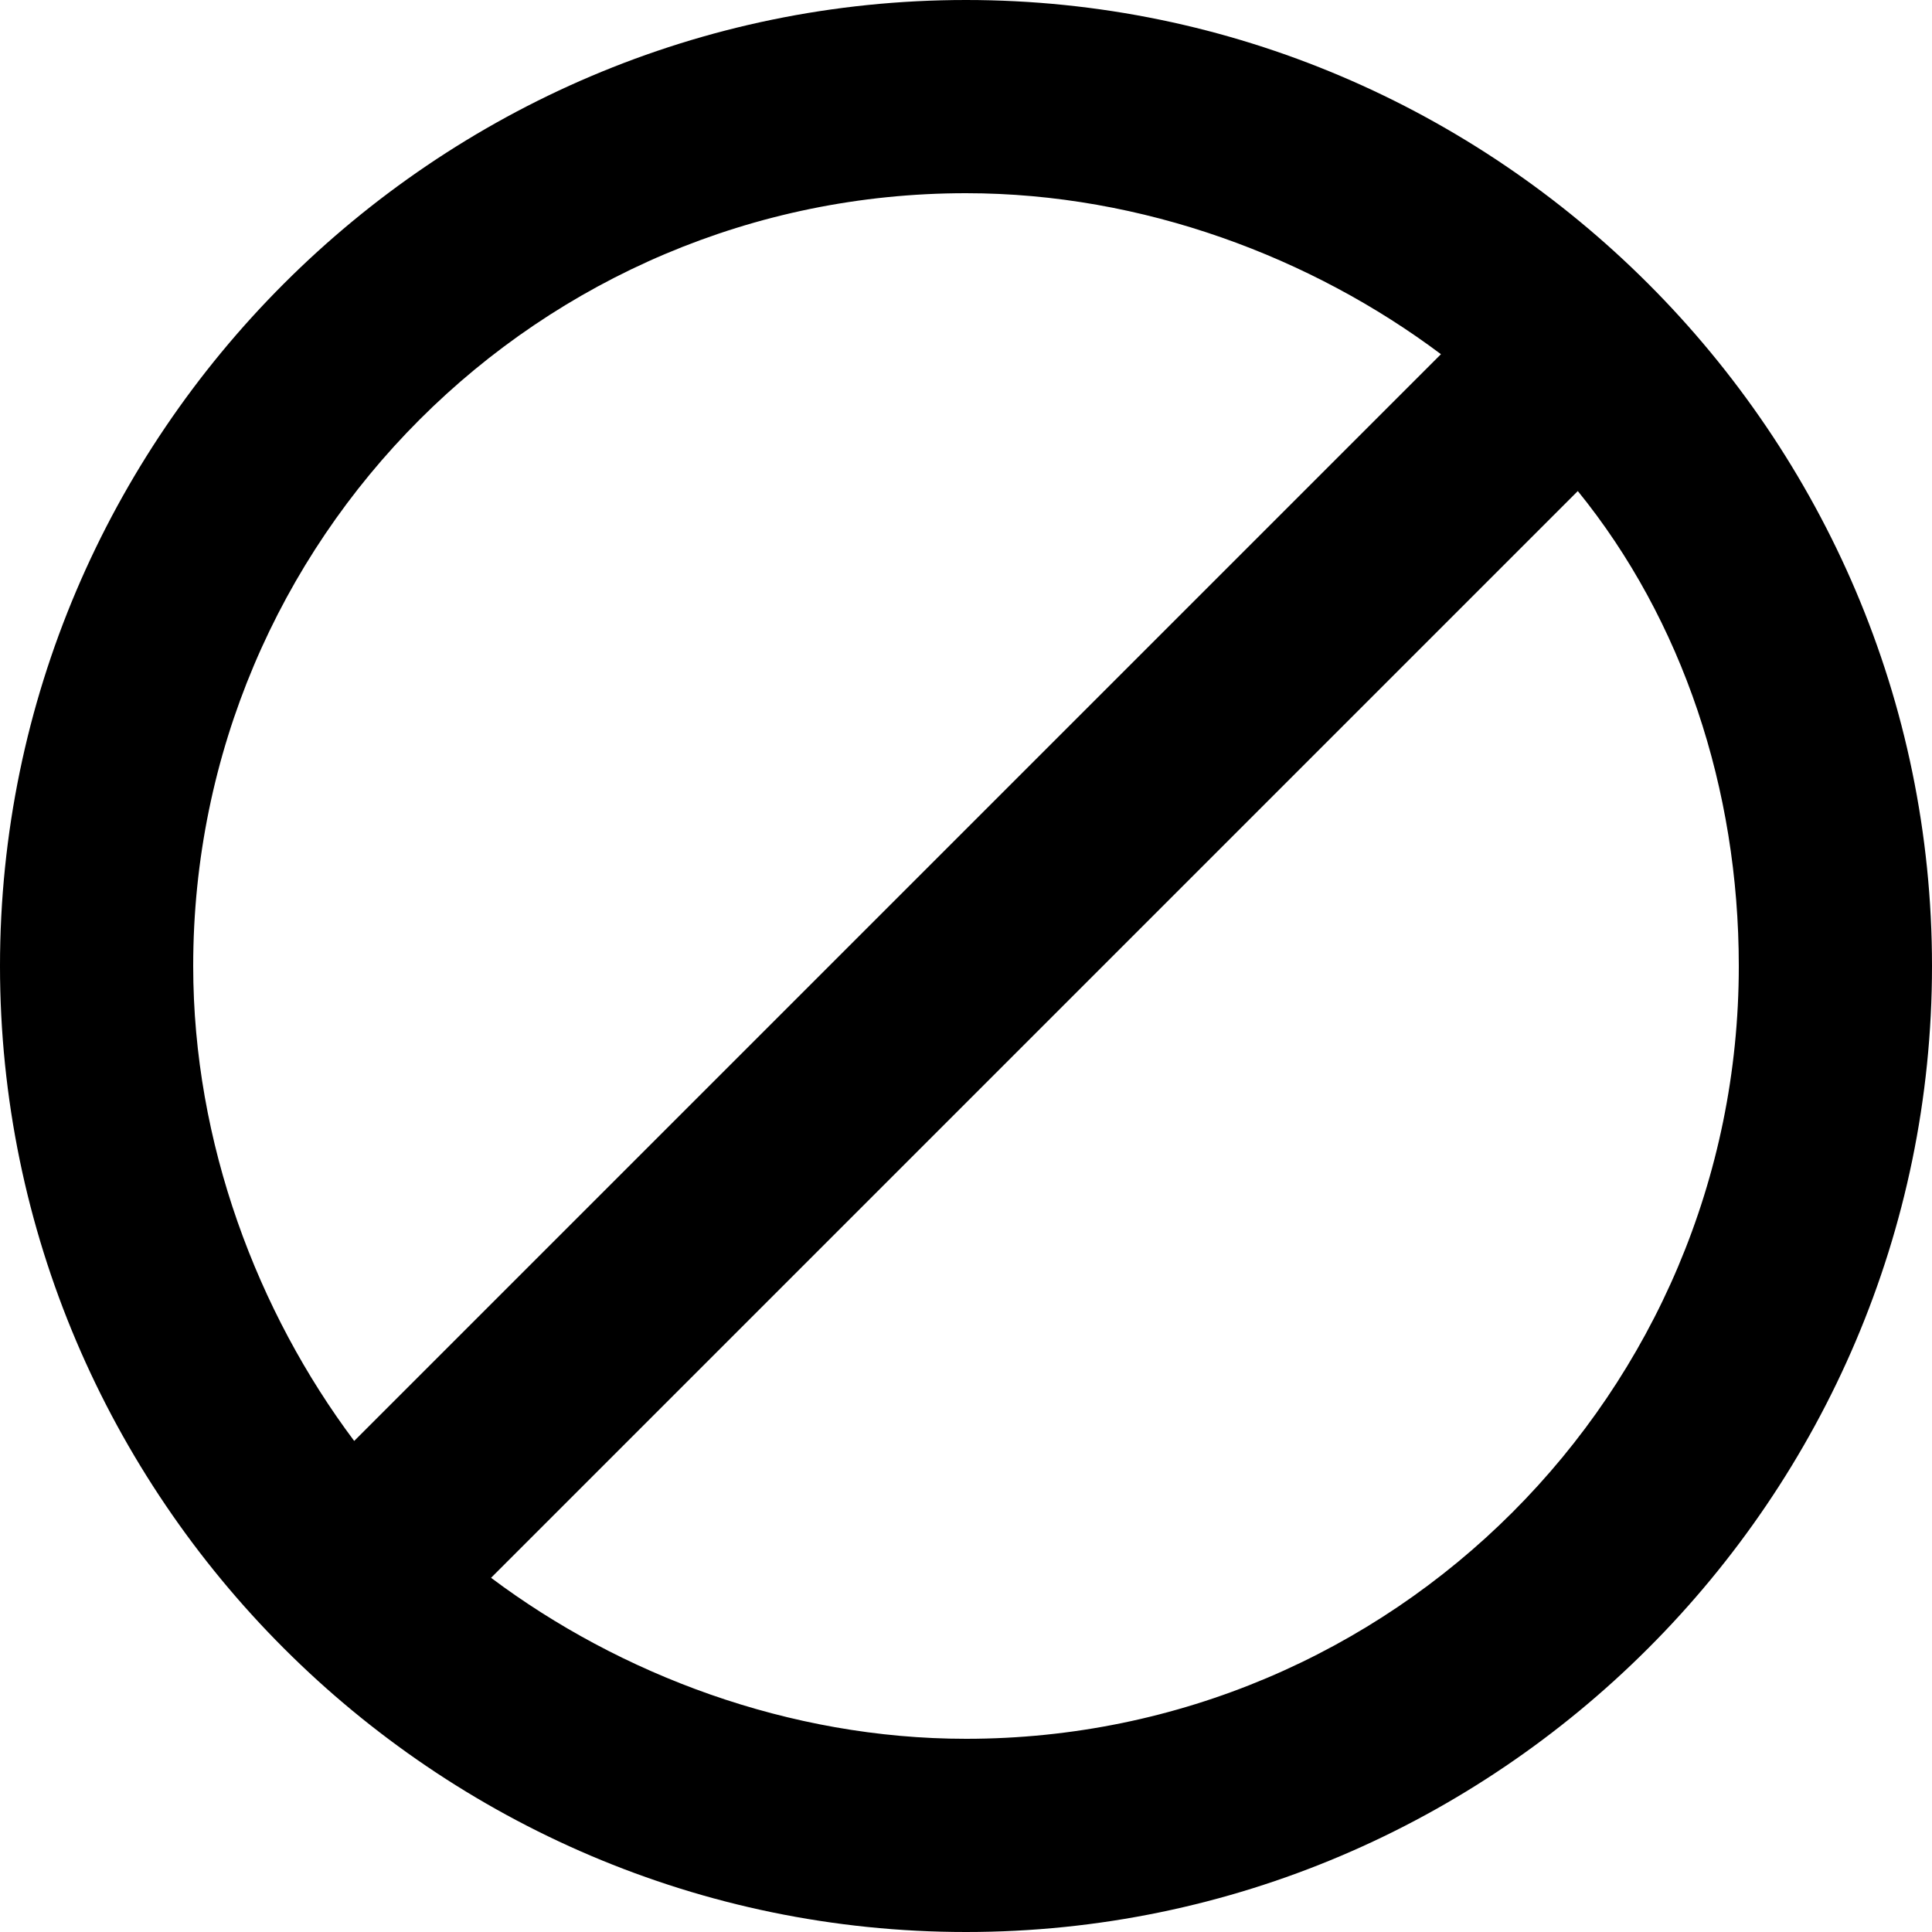
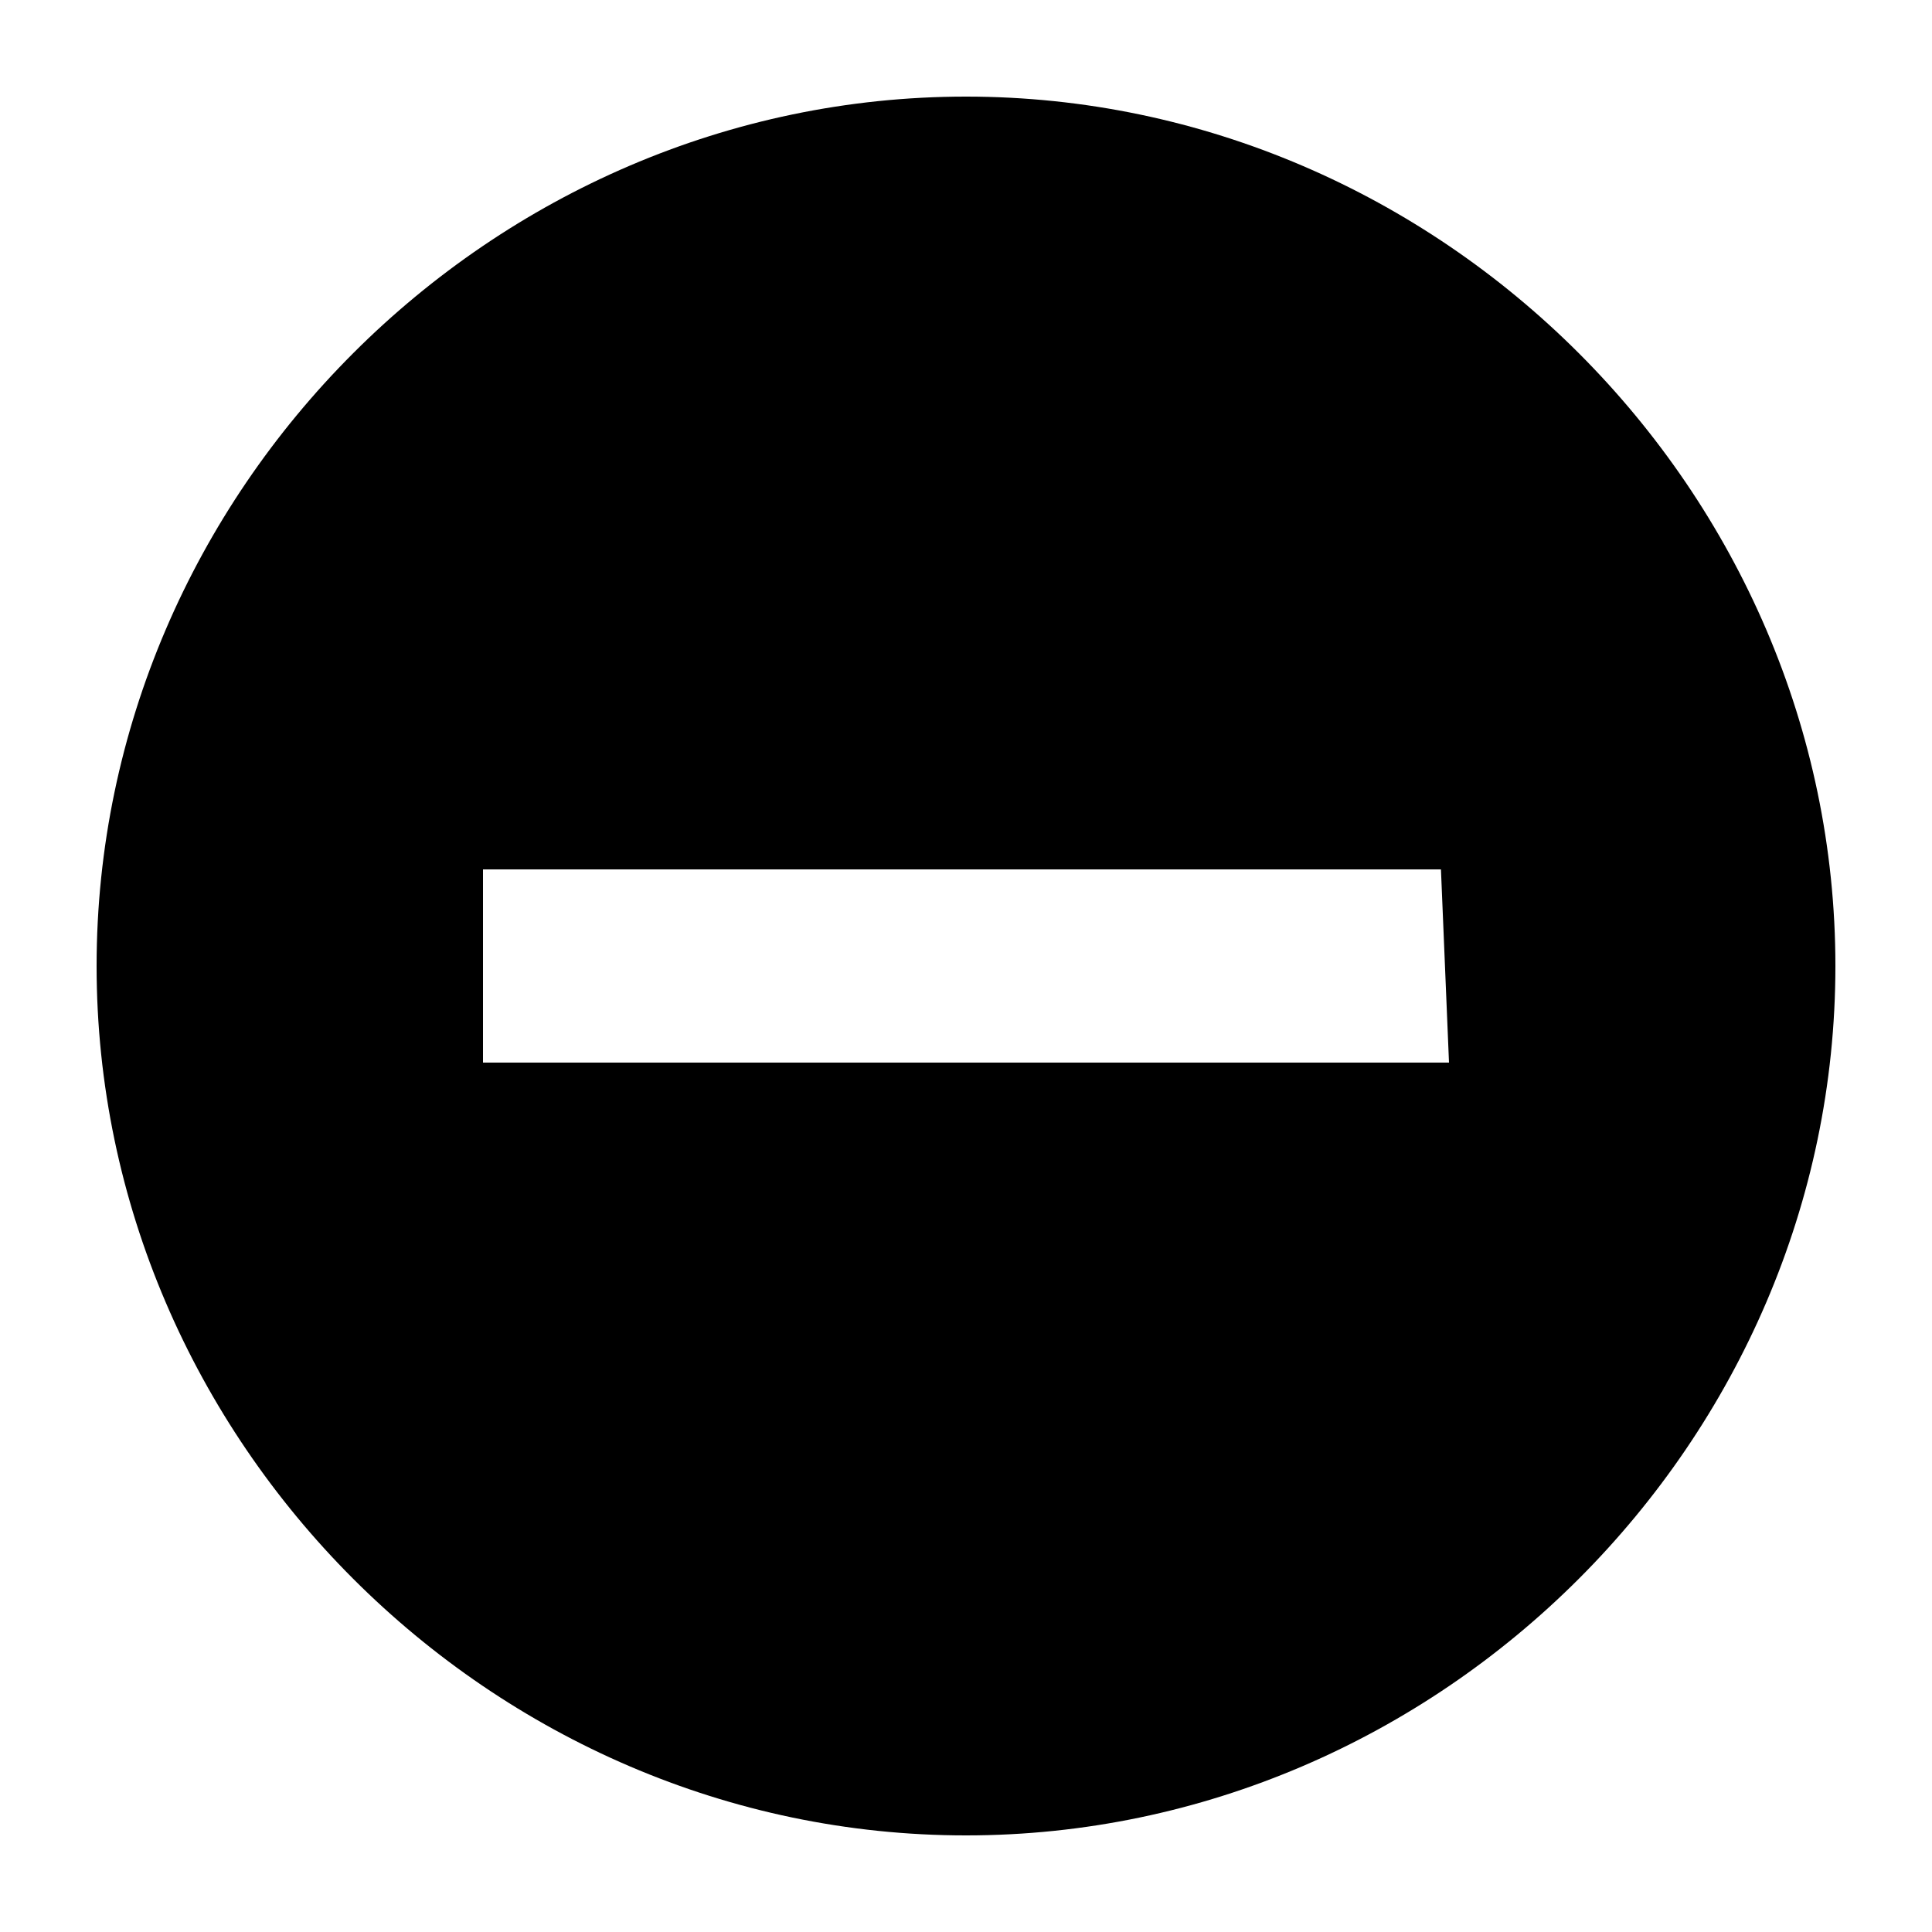
<svg xmlns="http://www.w3.org/2000/svg" version="1.1" id="Layer_1" x="0px" y="0px" viewBox="0 0 24 24" style="enable-background:new 0 0 24 24;" xml:space="preserve">
-   <path d="M12,0C5.4,0,0,5.4,0,12s5.4,12,12,12s12-5.4,12-12S18.6,0,12,0z M2.4,12c0-5.3,4.3-9.6,9.6-9.6c2.2,0,4.3,0.8,5.9,2  L4.4,17.9C3.2,16.3,2.4,14.2,2.4,12z M12,21.6c-2.2,0-4.3-0.8-5.9-2L19.6,6.1c1.3,1.6,2,3.7,2,5.9C21.6,17.3,17.3,21.6,12,21.6z" />
+   <path d="M12,1.2C6.1,1.2,1.2,6.1,1.2,12S6.1,22.8,12,22.8S22.8,17.9,22.8,12S17.9,1.2,12,1.2z M18,13.2H6v-2.4h11.9L18,13.2L18,13.2  z" />
</svg>
